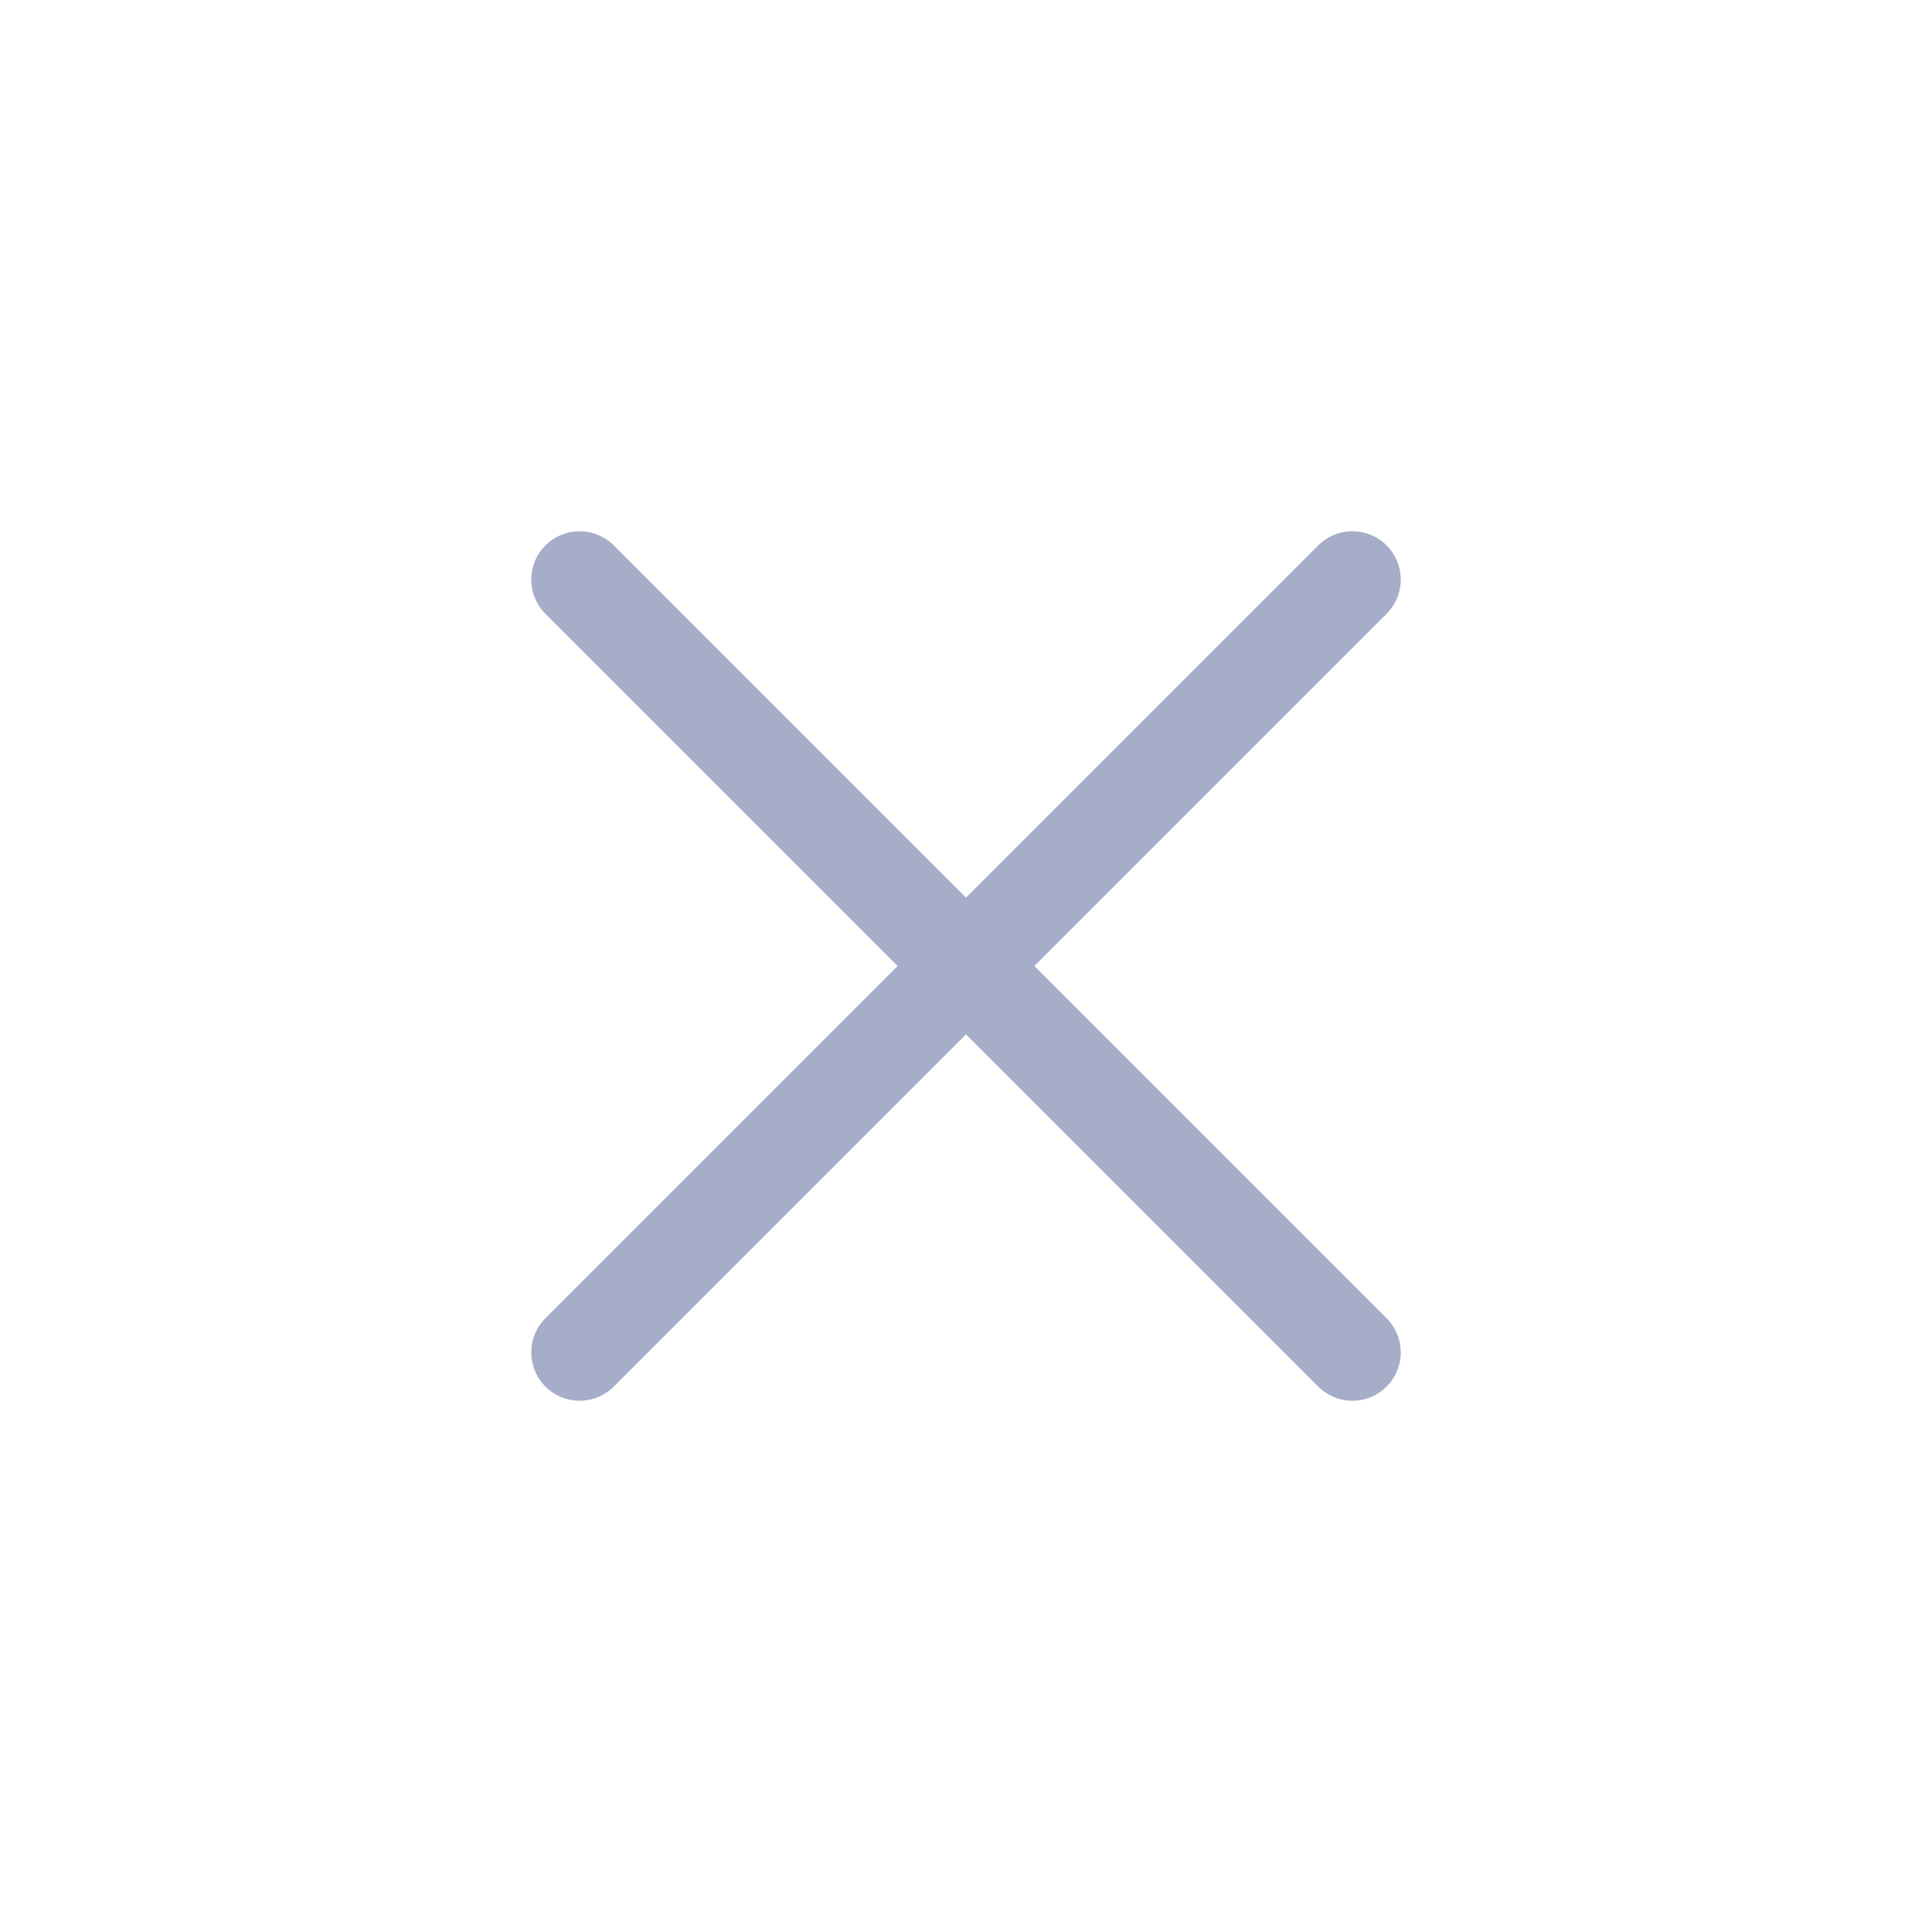
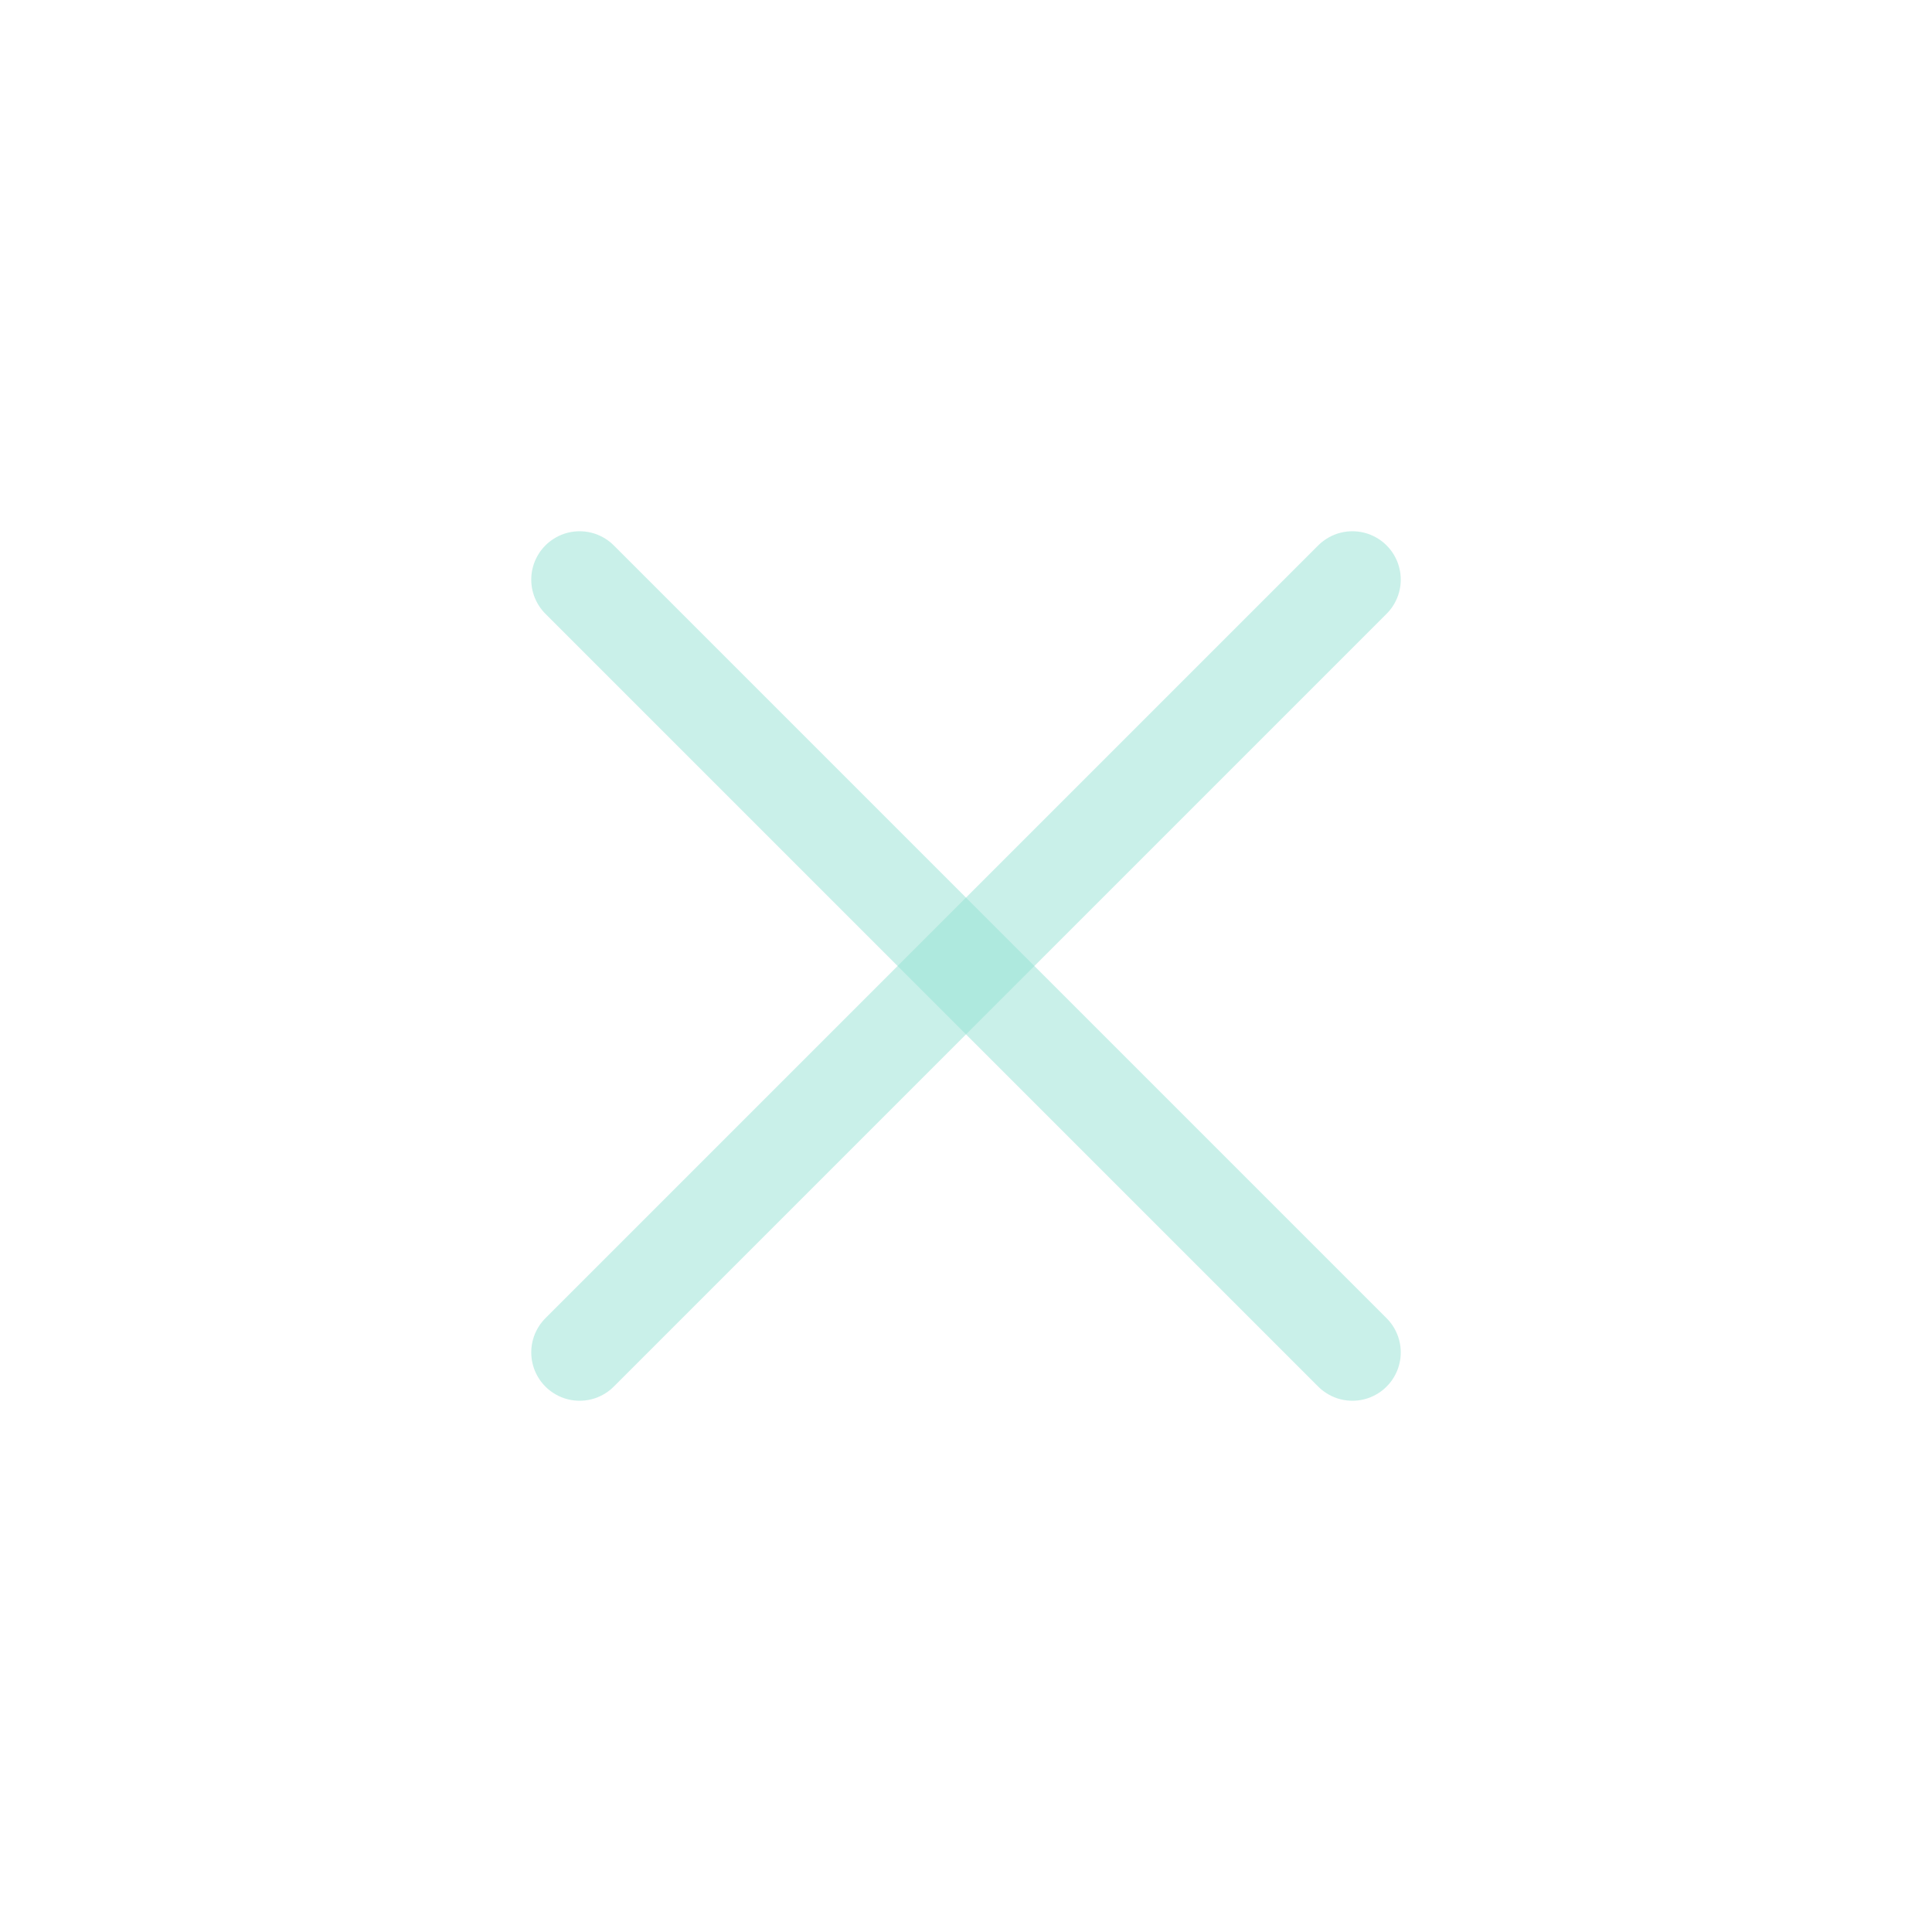
<svg xmlns="http://www.w3.org/2000/svg" viewBox="0 0 50 50" version="1.2" baseProfile="tiny">
  <defs>
</defs>
  <g fill="none" stroke="black" stroke-width="1" fill-rule="evenodd" stroke-linecap="square" stroke-linejoin="bevel">
-     <g fill="none" stroke="#a6adc8" stroke-opacity="1" stroke-width="1.001" stroke-linecap="square" stroke-linejoin="bevel" transform="matrix(2.5,0,0,2.5,2.5,2.5)" font-family="Noto Sans" font-size="10" font-weight="400" font-style="normal">
+     <g fill="none" stroke="#94e2d5" stroke-opacity="0.5" stroke-width="1.001" stroke-linecap="square" stroke-linejoin="bevel" transform="matrix(2.5,0,0,2.5,2.5,2.5)" font-family="Noto Sans" font-size="10" font-weight="400" font-style="normal">
</g>
-     <g fill="none" stroke="#a6adc8" stroke-opacity="1" stroke-width="1.001" stroke-linecap="round" stroke-linejoin="miter" stroke-miterlimit="2" transform="matrix(2.5,0,0,2.5,2.5,2.5)" font-family="Noto Sans" font-size="10" font-weight="400" font-style="normal">
+     <g fill="none" stroke="#94e2d5" stroke-opacity="0.5" stroke-width="1.001" stroke-linecap="round" stroke-linejoin="miter" stroke-miterlimit="2" transform="matrix(2.5,0,0,2.5,2.5,2.5)" font-family="Noto Sans" font-size="10" font-weight="400" font-style="normal">
      <polyline fill="none" vector-effect="none" points="5,5 13,13 " />
      <polyline fill="none" vector-effect="none" points="13,5 5,13 " />
    </g>
-     <g fill="none" stroke="#a6adc8" stroke-opacity="1" stroke-width="1.001" stroke-linecap="square" stroke-linejoin="bevel" transform="matrix(2.5,0,0,2.5,2.5,2.5)" font-family="Noto Sans" font-size="10" font-weight="400" font-style="normal">
+     <g fill="none" stroke="#94e2d5" stroke-opacity="0.5" stroke-width="1.001" stroke-linecap="square" stroke-linejoin="bevel" transform="matrix(2.5,0,0,2.5,2.5,2.5)" font-family="Noto Sans" font-size="10" font-weight="400" font-style="normal">
</g>
    <g fill="none" stroke="#000000" stroke-opacity="1" stroke-width="1" stroke-linecap="square" stroke-linejoin="bevel" transform="matrix(1,0,0,1,0,0)" font-family="Noto Sans" font-size="10" font-weight="400" font-style="normal">
</g>
  </g>
</svg>
